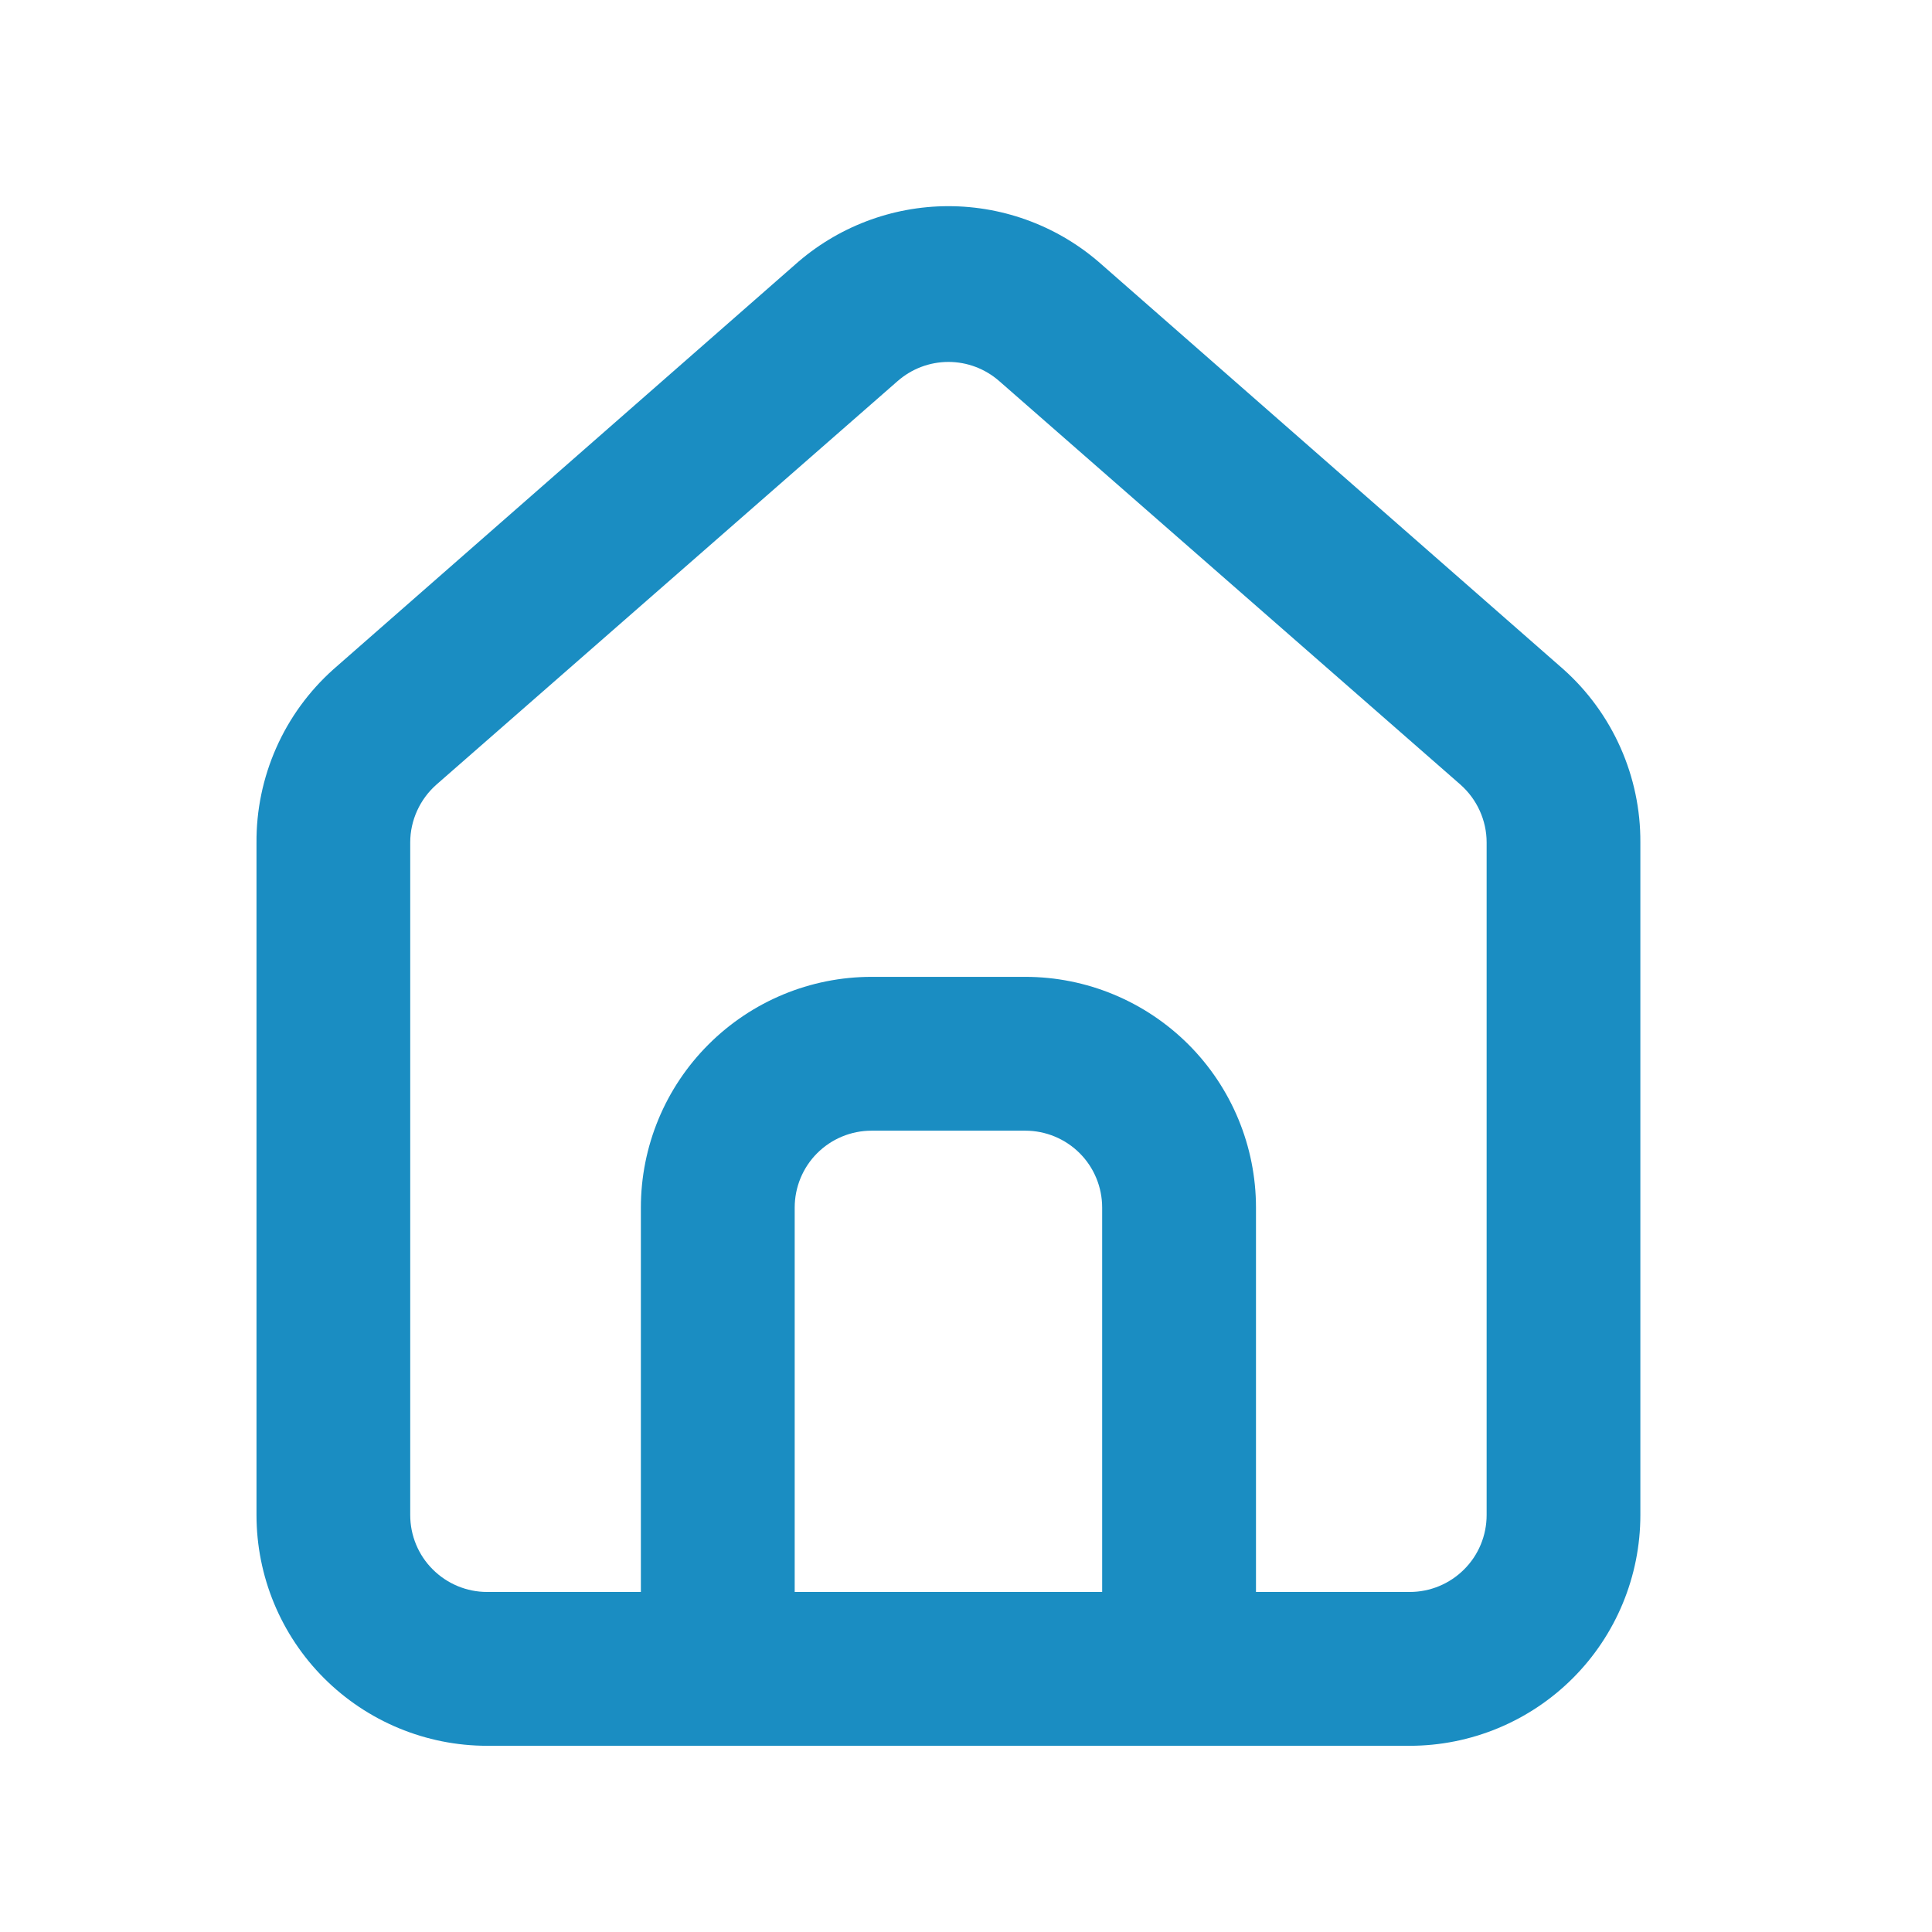
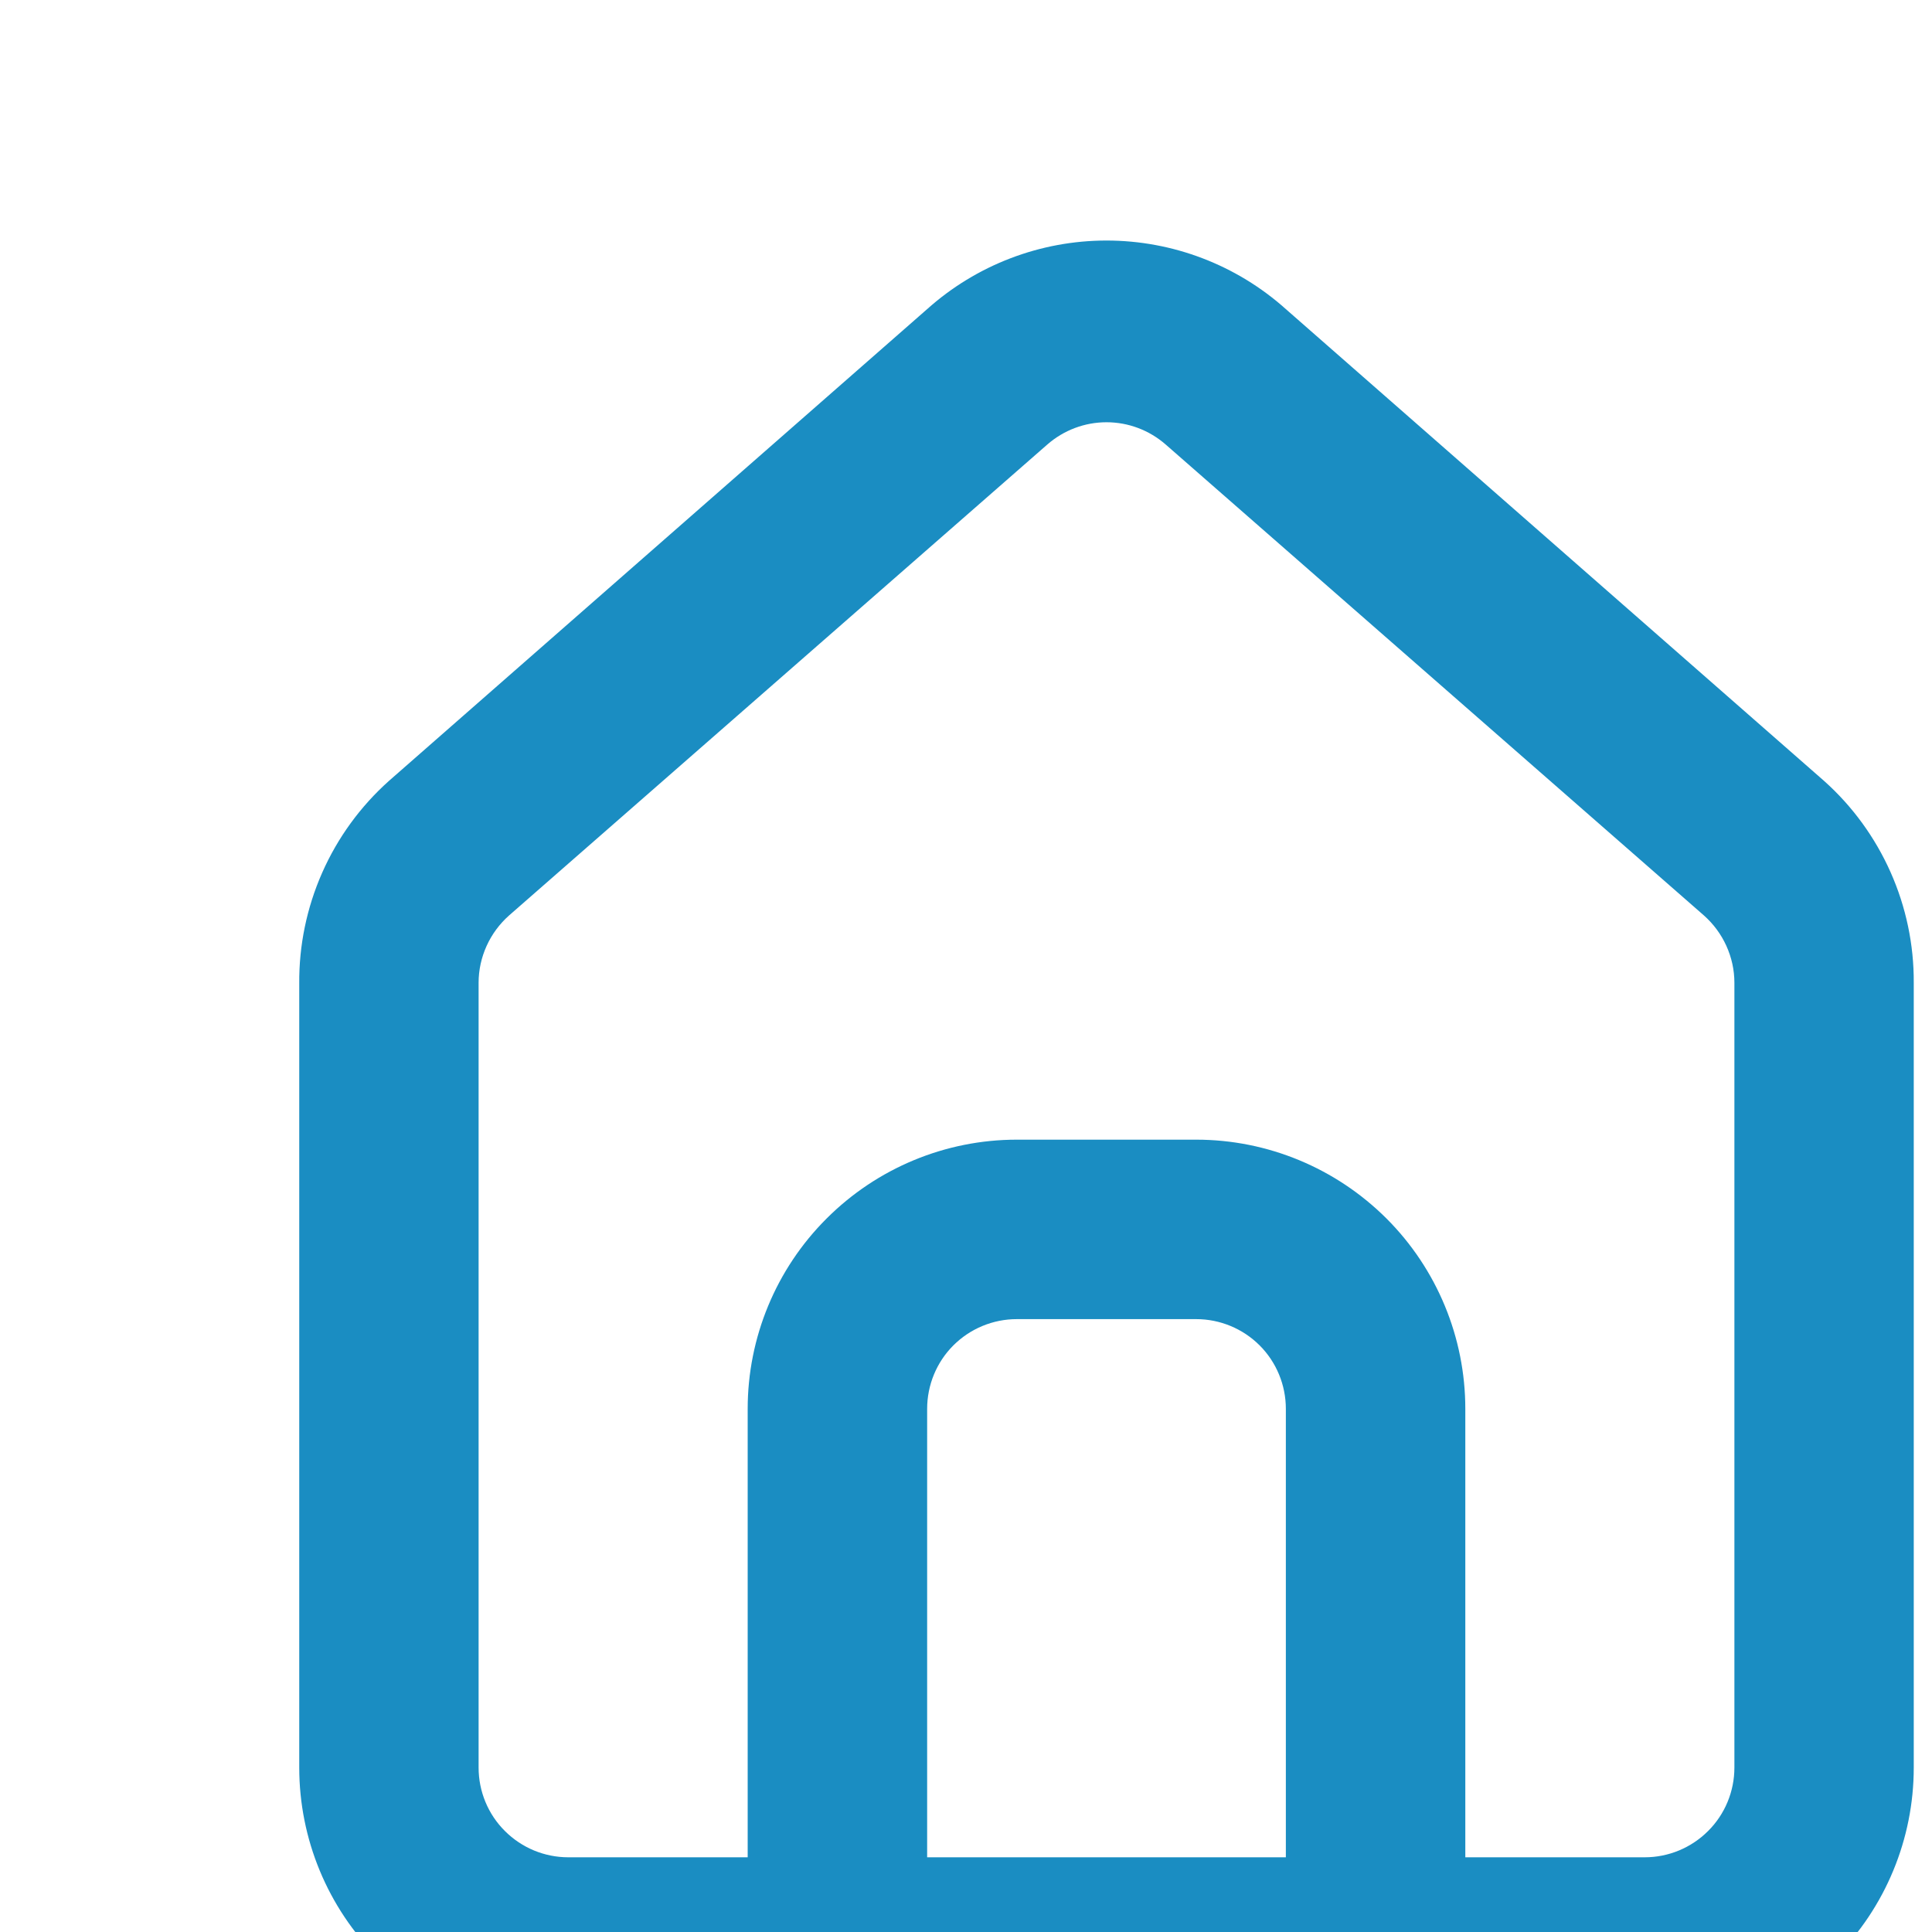
- <svg xmlns="http://www.w3.org/2000/svg" width="21" height="21" viewBox="0 0 21 21" fill="none">
+ <svg xmlns="http://www.w3.org/2000/svg" width="18" height="18" viewBox="0 0 18 18" fill="none">
  <path d="M16.995 7.276L11.98 2.88C11.521 2.469 10.926 2.241 10.309 2.241C9.692 2.241 9.097 2.469 8.638 2.88L3.623 7.276C3.358 7.513 3.146 7.804 3.002 8.13C2.858 8.456 2.785 8.808 2.788 9.164V16.468C2.788 17.133 3.052 17.771 3.522 18.241C3.992 18.711 4.63 18.976 5.295 18.976H15.323C15.988 18.976 16.626 18.711 17.096 18.241C17.566 17.771 17.83 17.133 17.83 16.468V9.156C17.832 8.801 17.758 8.45 17.614 8.126C17.47 7.802 17.259 7.512 16.995 7.276ZM11.98 17.304H8.638V13.126C8.638 12.904 8.726 12.691 8.882 12.535C9.039 12.378 9.252 12.29 9.473 12.29H11.145C11.366 12.29 11.579 12.378 11.736 12.535C11.892 12.691 11.98 12.904 11.98 13.126V17.304ZM16.159 16.468C16.159 16.69 16.071 16.903 15.914 17.059C15.757 17.216 15.545 17.304 15.323 17.304H13.652V13.126C13.652 12.461 13.388 11.823 12.918 11.353C12.447 10.883 11.81 10.618 11.145 10.618H9.473C8.808 10.618 8.171 10.883 7.701 11.353C7.23 11.823 6.966 12.461 6.966 13.126V17.304H5.295C5.073 17.304 4.861 17.216 4.704 17.059C4.547 16.903 4.459 16.69 4.459 16.468V9.156C4.459 9.037 4.485 8.92 4.534 8.812C4.583 8.704 4.654 8.608 4.743 8.529L9.757 4.142C9.91 4.008 10.106 3.934 10.309 3.934C10.512 3.934 10.708 4.008 10.861 4.142L15.875 8.529C15.964 8.608 16.035 8.704 16.084 8.812C16.133 8.92 16.159 9.037 16.159 9.156V16.468Z" fill="#1A8DC2" />
</svg>
